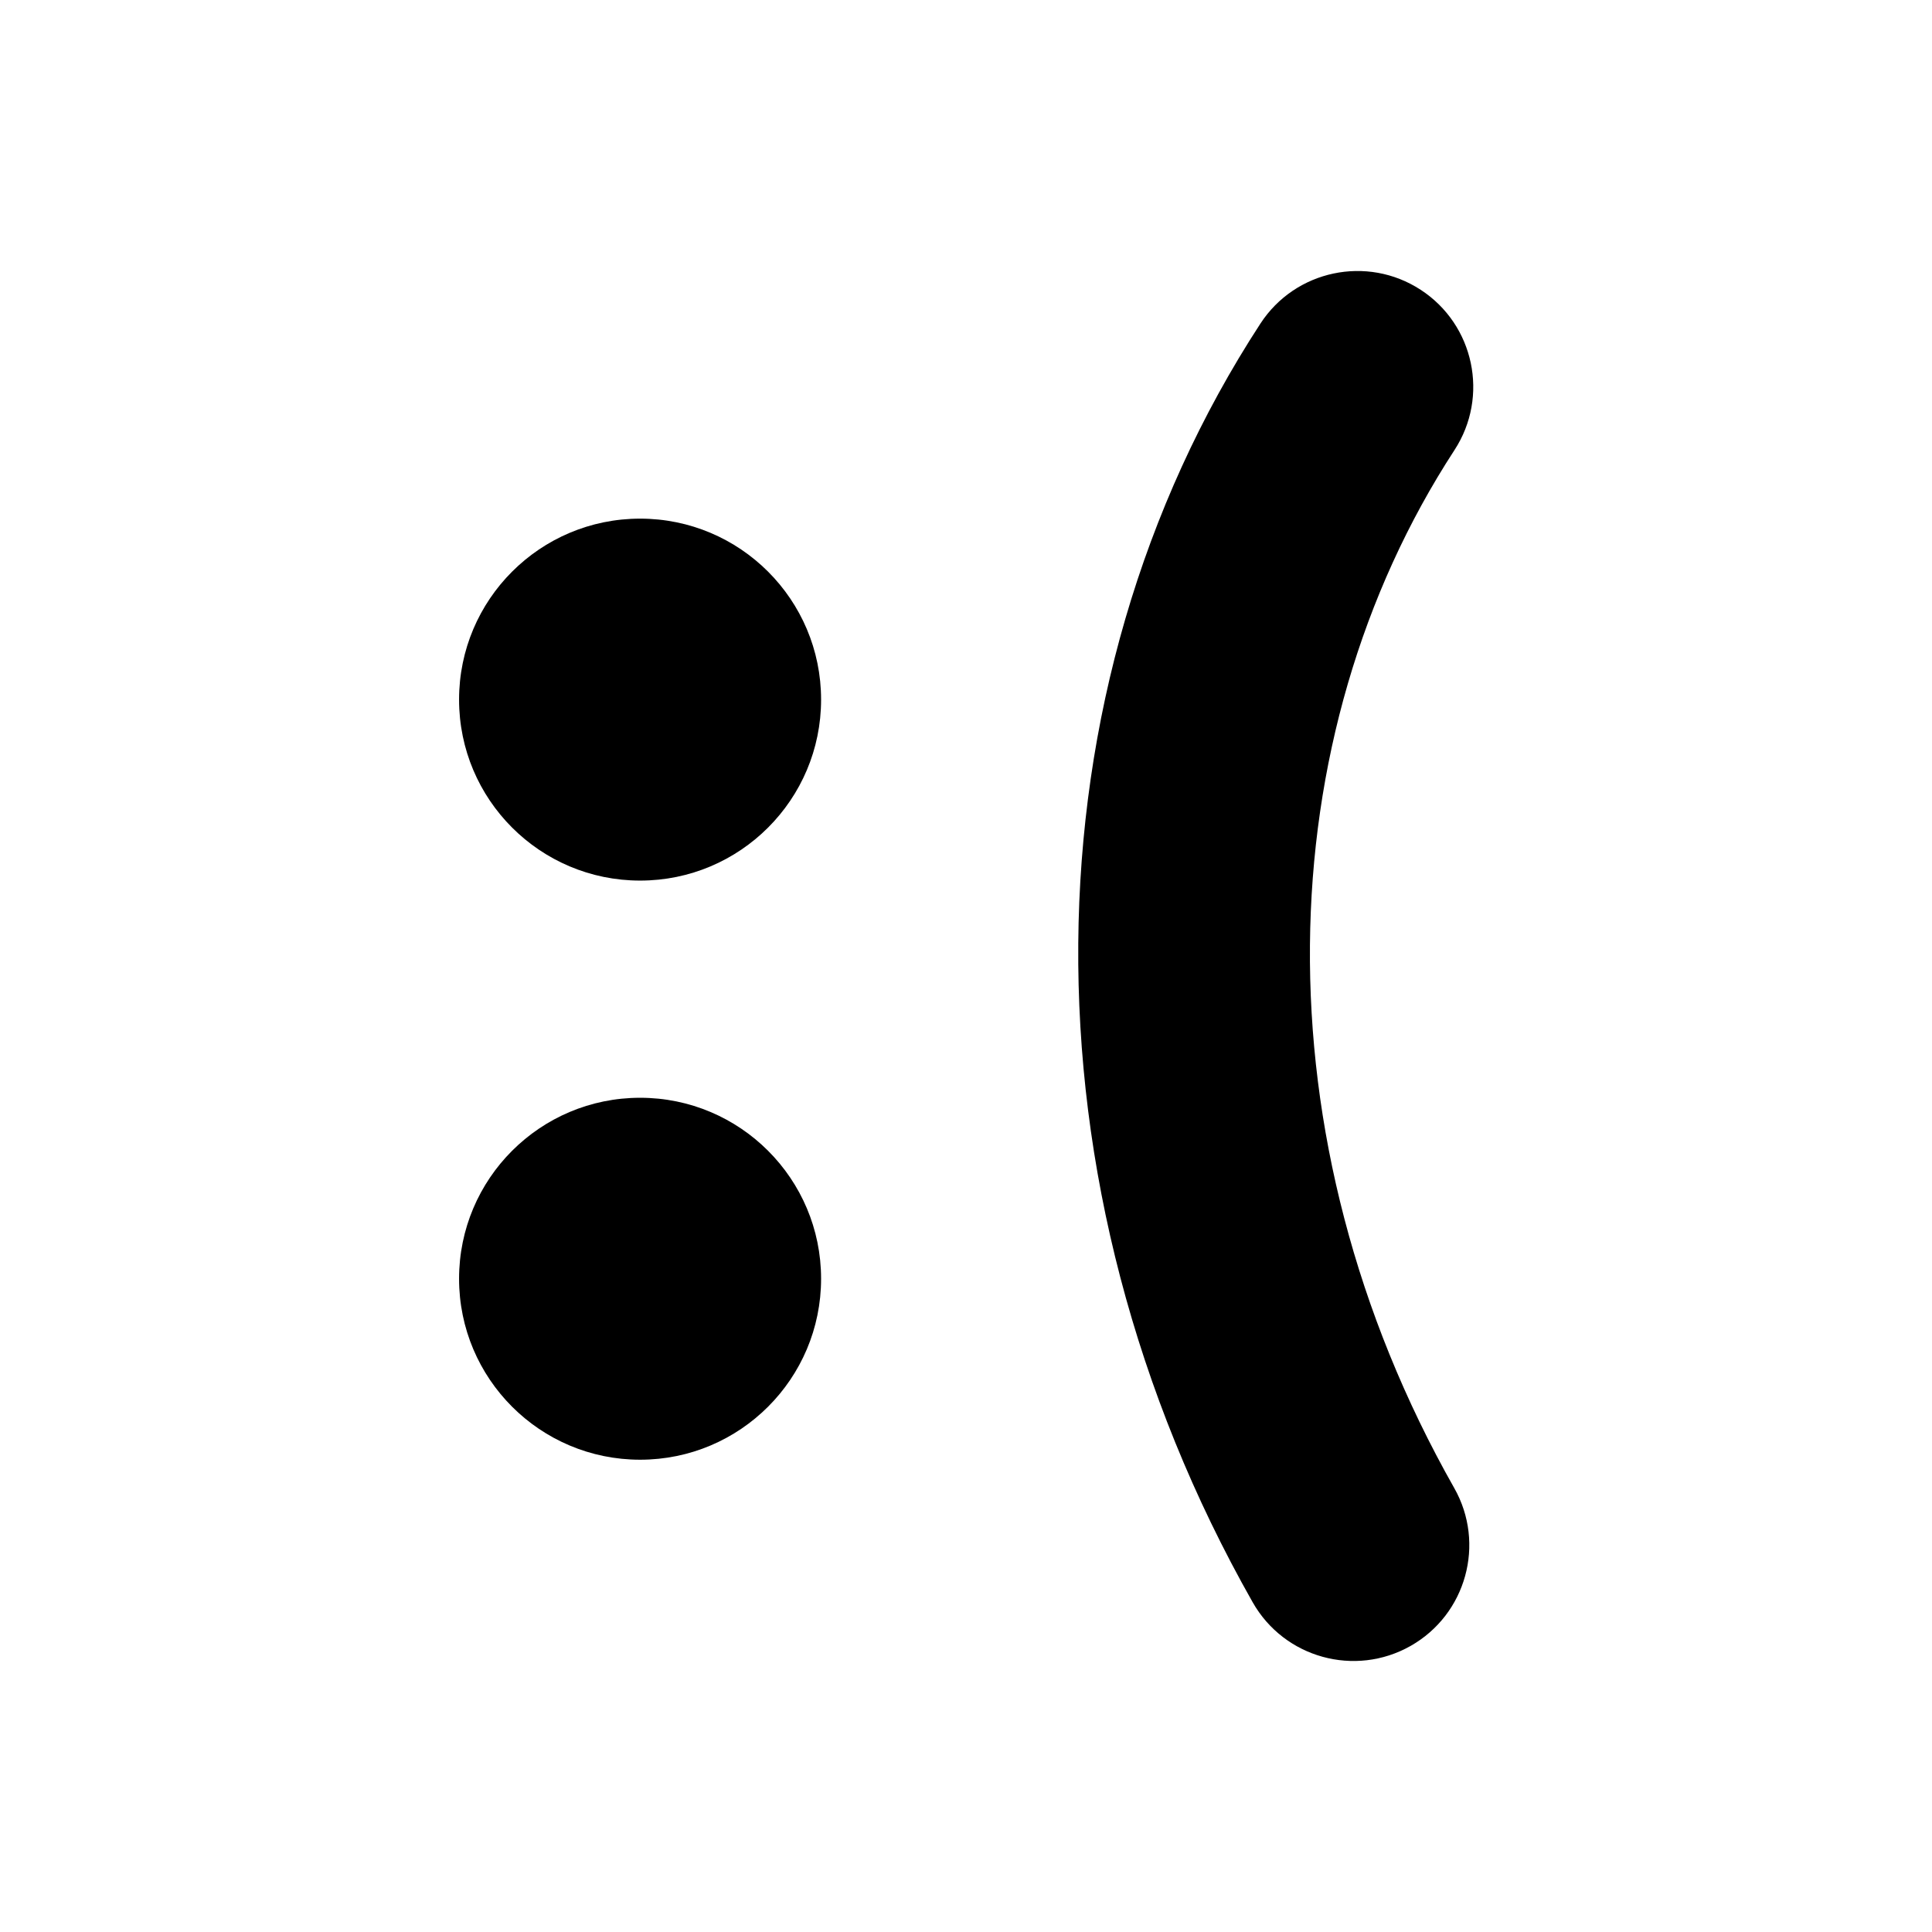
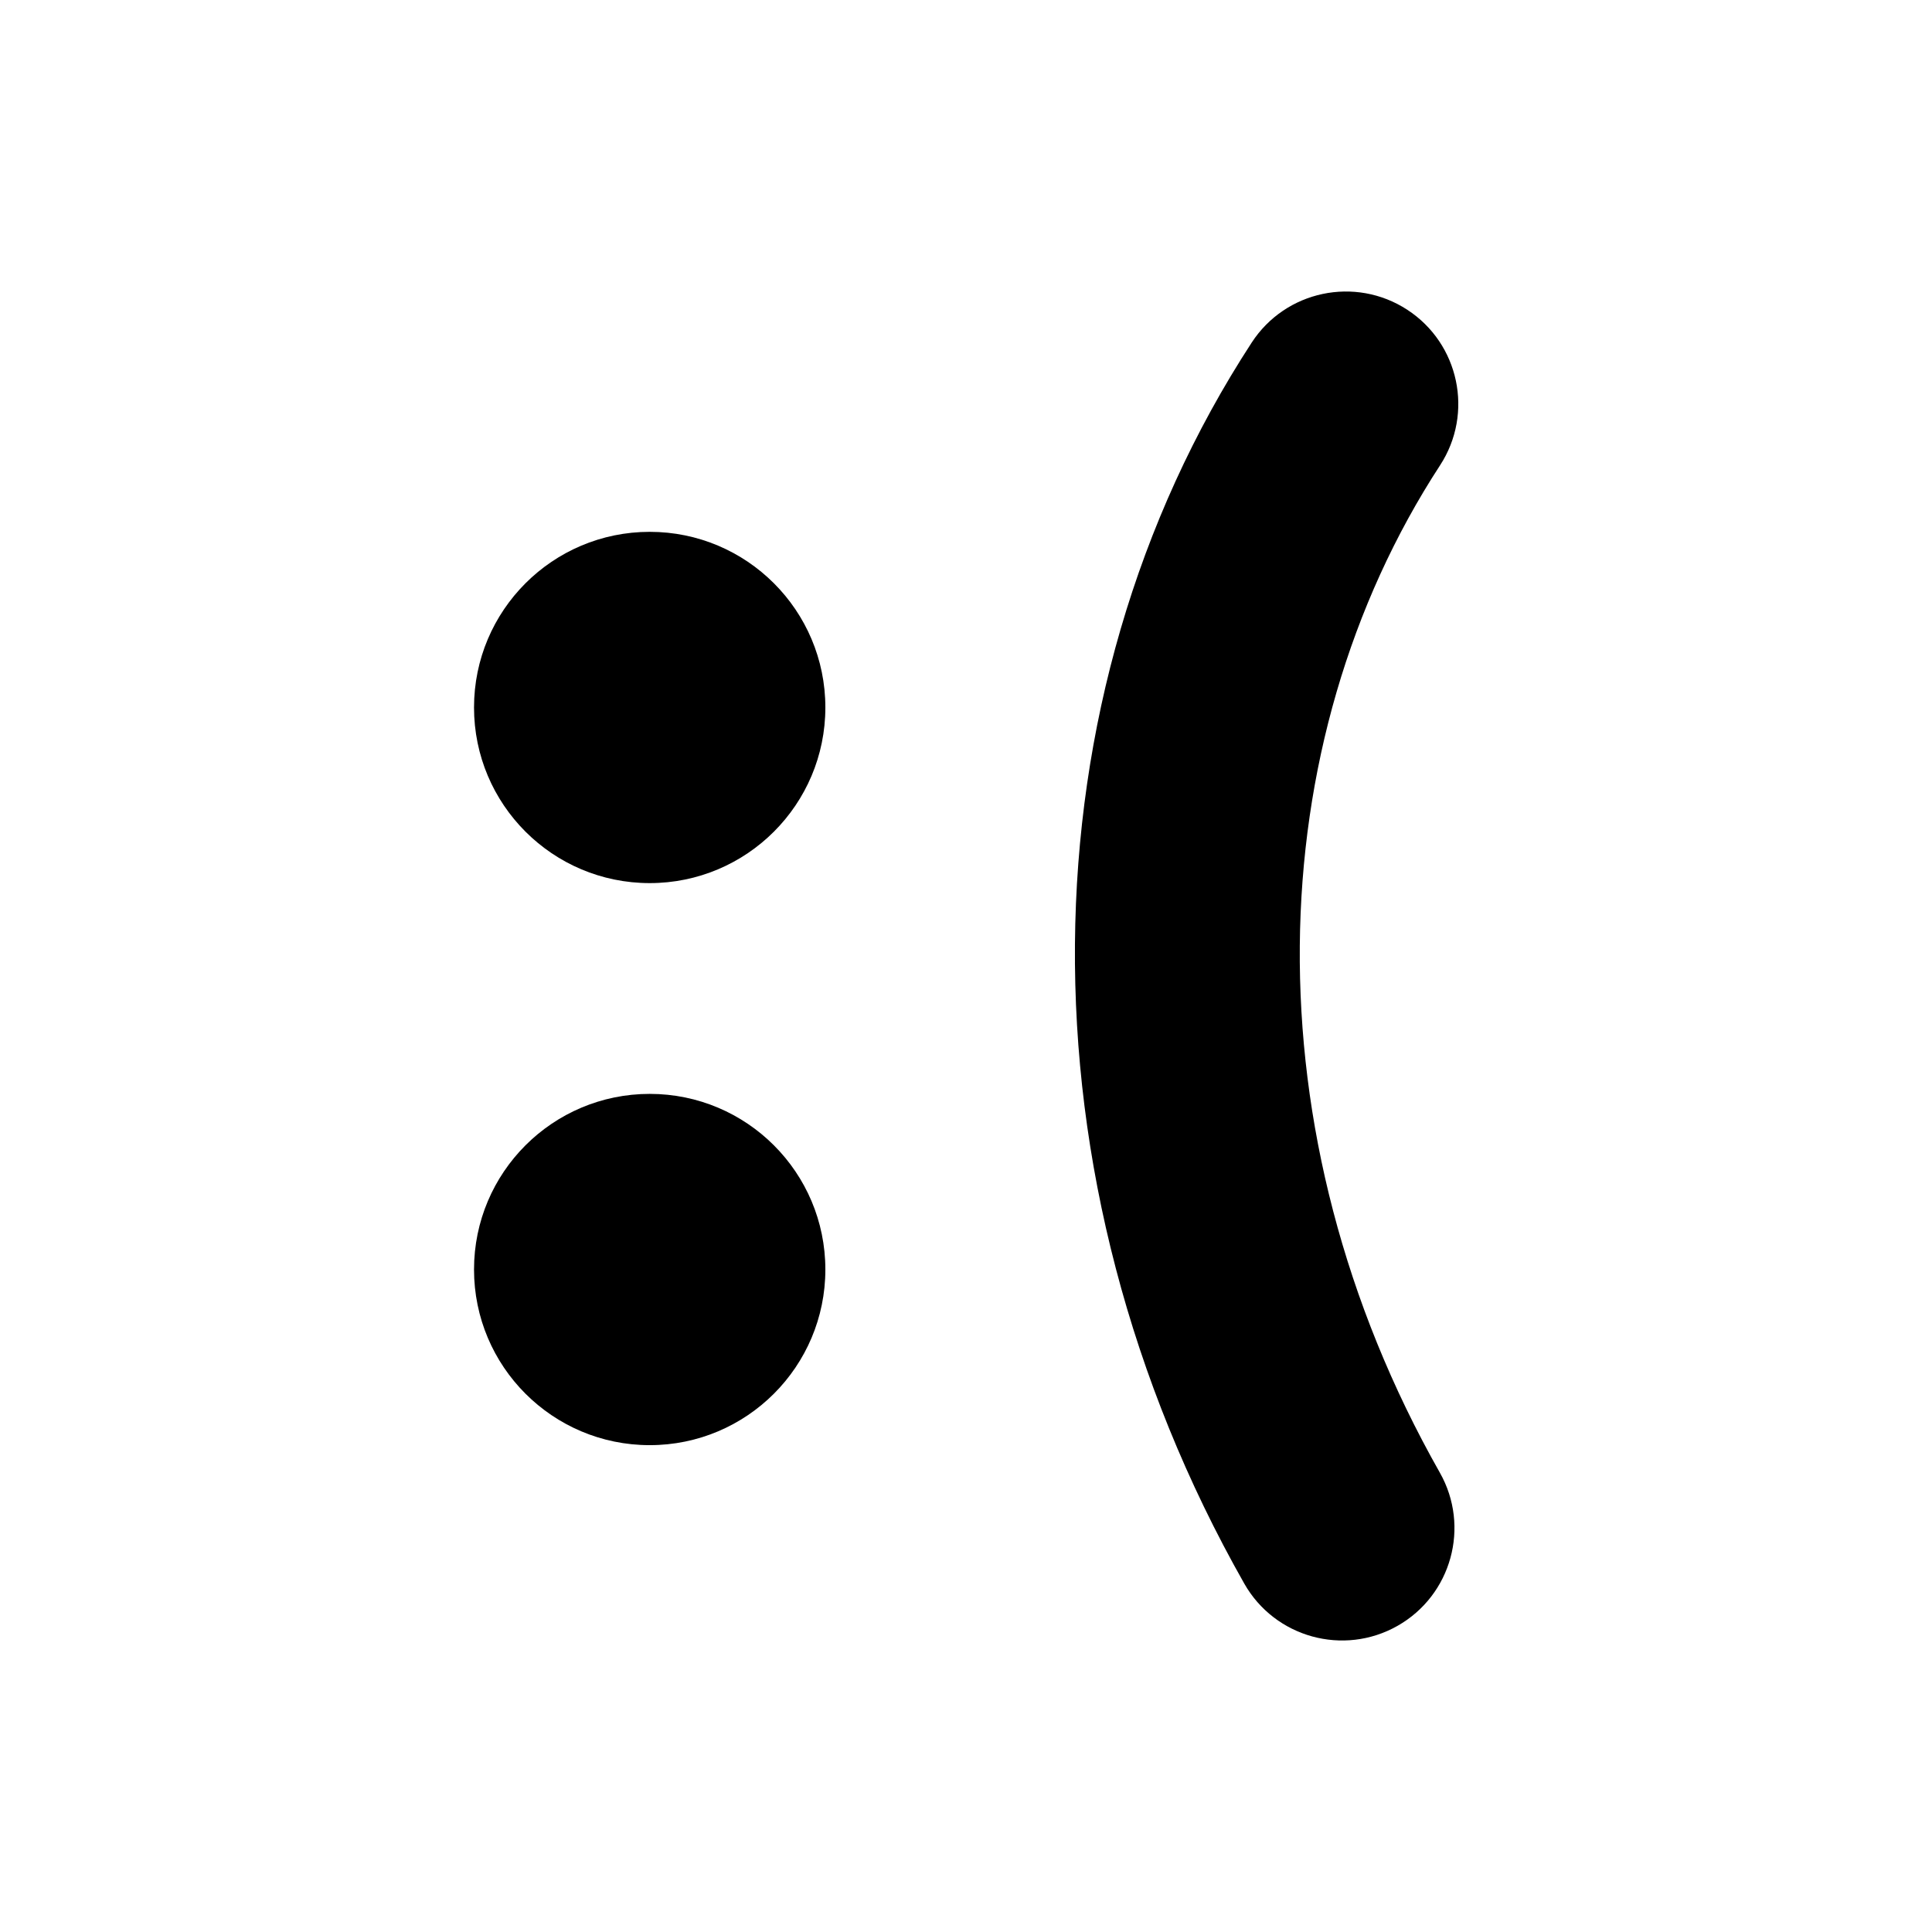
<svg xmlns="http://www.w3.org/2000/svg" width="20" height="20" viewBox="0 0 20 20" fill="none">
-   <g id="mateo-optical-size" transform="matrix(0.7194468 0 0 0.7194468 2.839256 2.805532)">
+   <g id="mateo-optical-size" transform="matrix(0.6982237 0 0 0.6982237 3.050493 3.017763)">
    <path d="M14.078 19.155C10.666 13.137 10.761 6.019 14.189 0.757C14.691 -0.014 15.724 -0.232 16.495 0.27C17.266 0.772 17.484 1.805 16.982 2.576C14.297 6.697 14.122 12.472 16.978 17.511C17.432 18.312 17.151 19.329 16.351 19.783C15.55 20.237 14.532 19.956 14.078 19.155Z" fill="black" />
    <path d="M7.868 14.5C7.868 15.938 6.702 17.104 5.264 17.104C3.825 17.104 2.659 15.938 2.659 14.5C2.659 13.062 3.825 11.896 5.264 11.896C6.702 11.896 7.868 13.062 7.868 14.5Z" fill="black" />
    <path d="M7.868 6.167C7.868 7.605 6.702 8.771 5.264 8.771C3.825 8.771 2.659 7.605 2.659 6.167C2.659 4.729 3.825 3.563 5.264 3.563C6.702 3.563 7.868 4.729 7.868 6.167Z" fill="black" />
  </g>
</svg>
